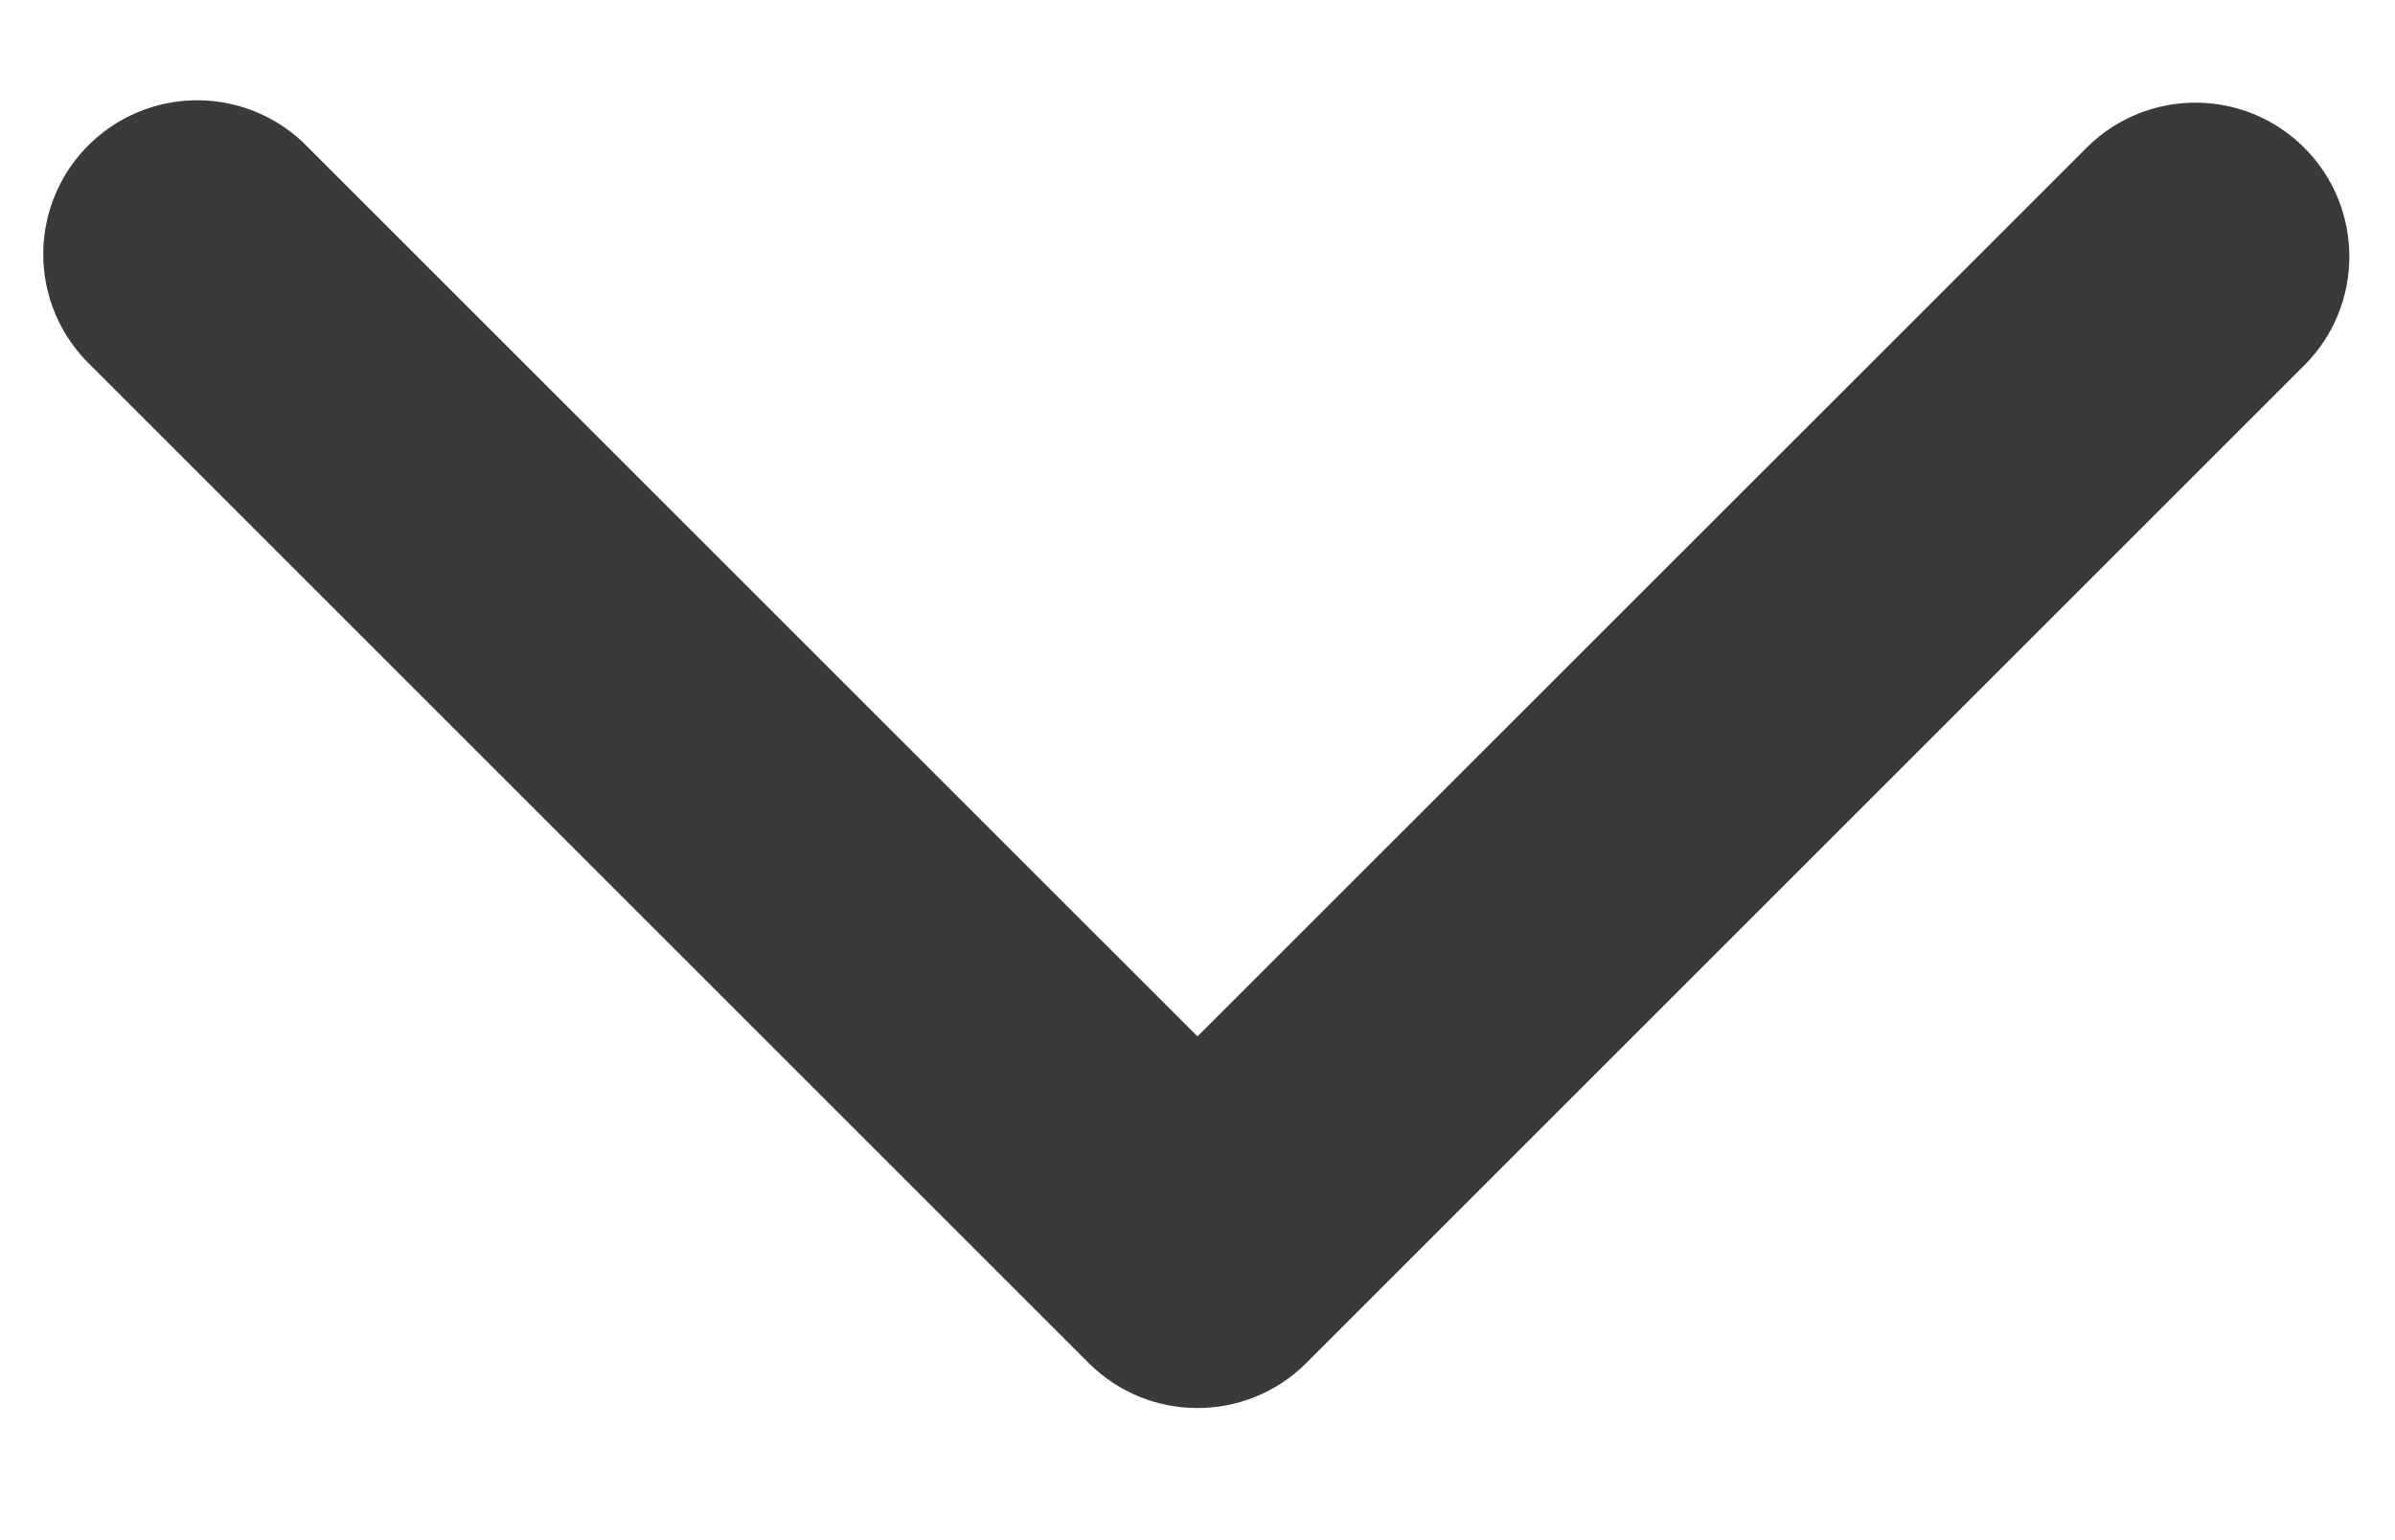
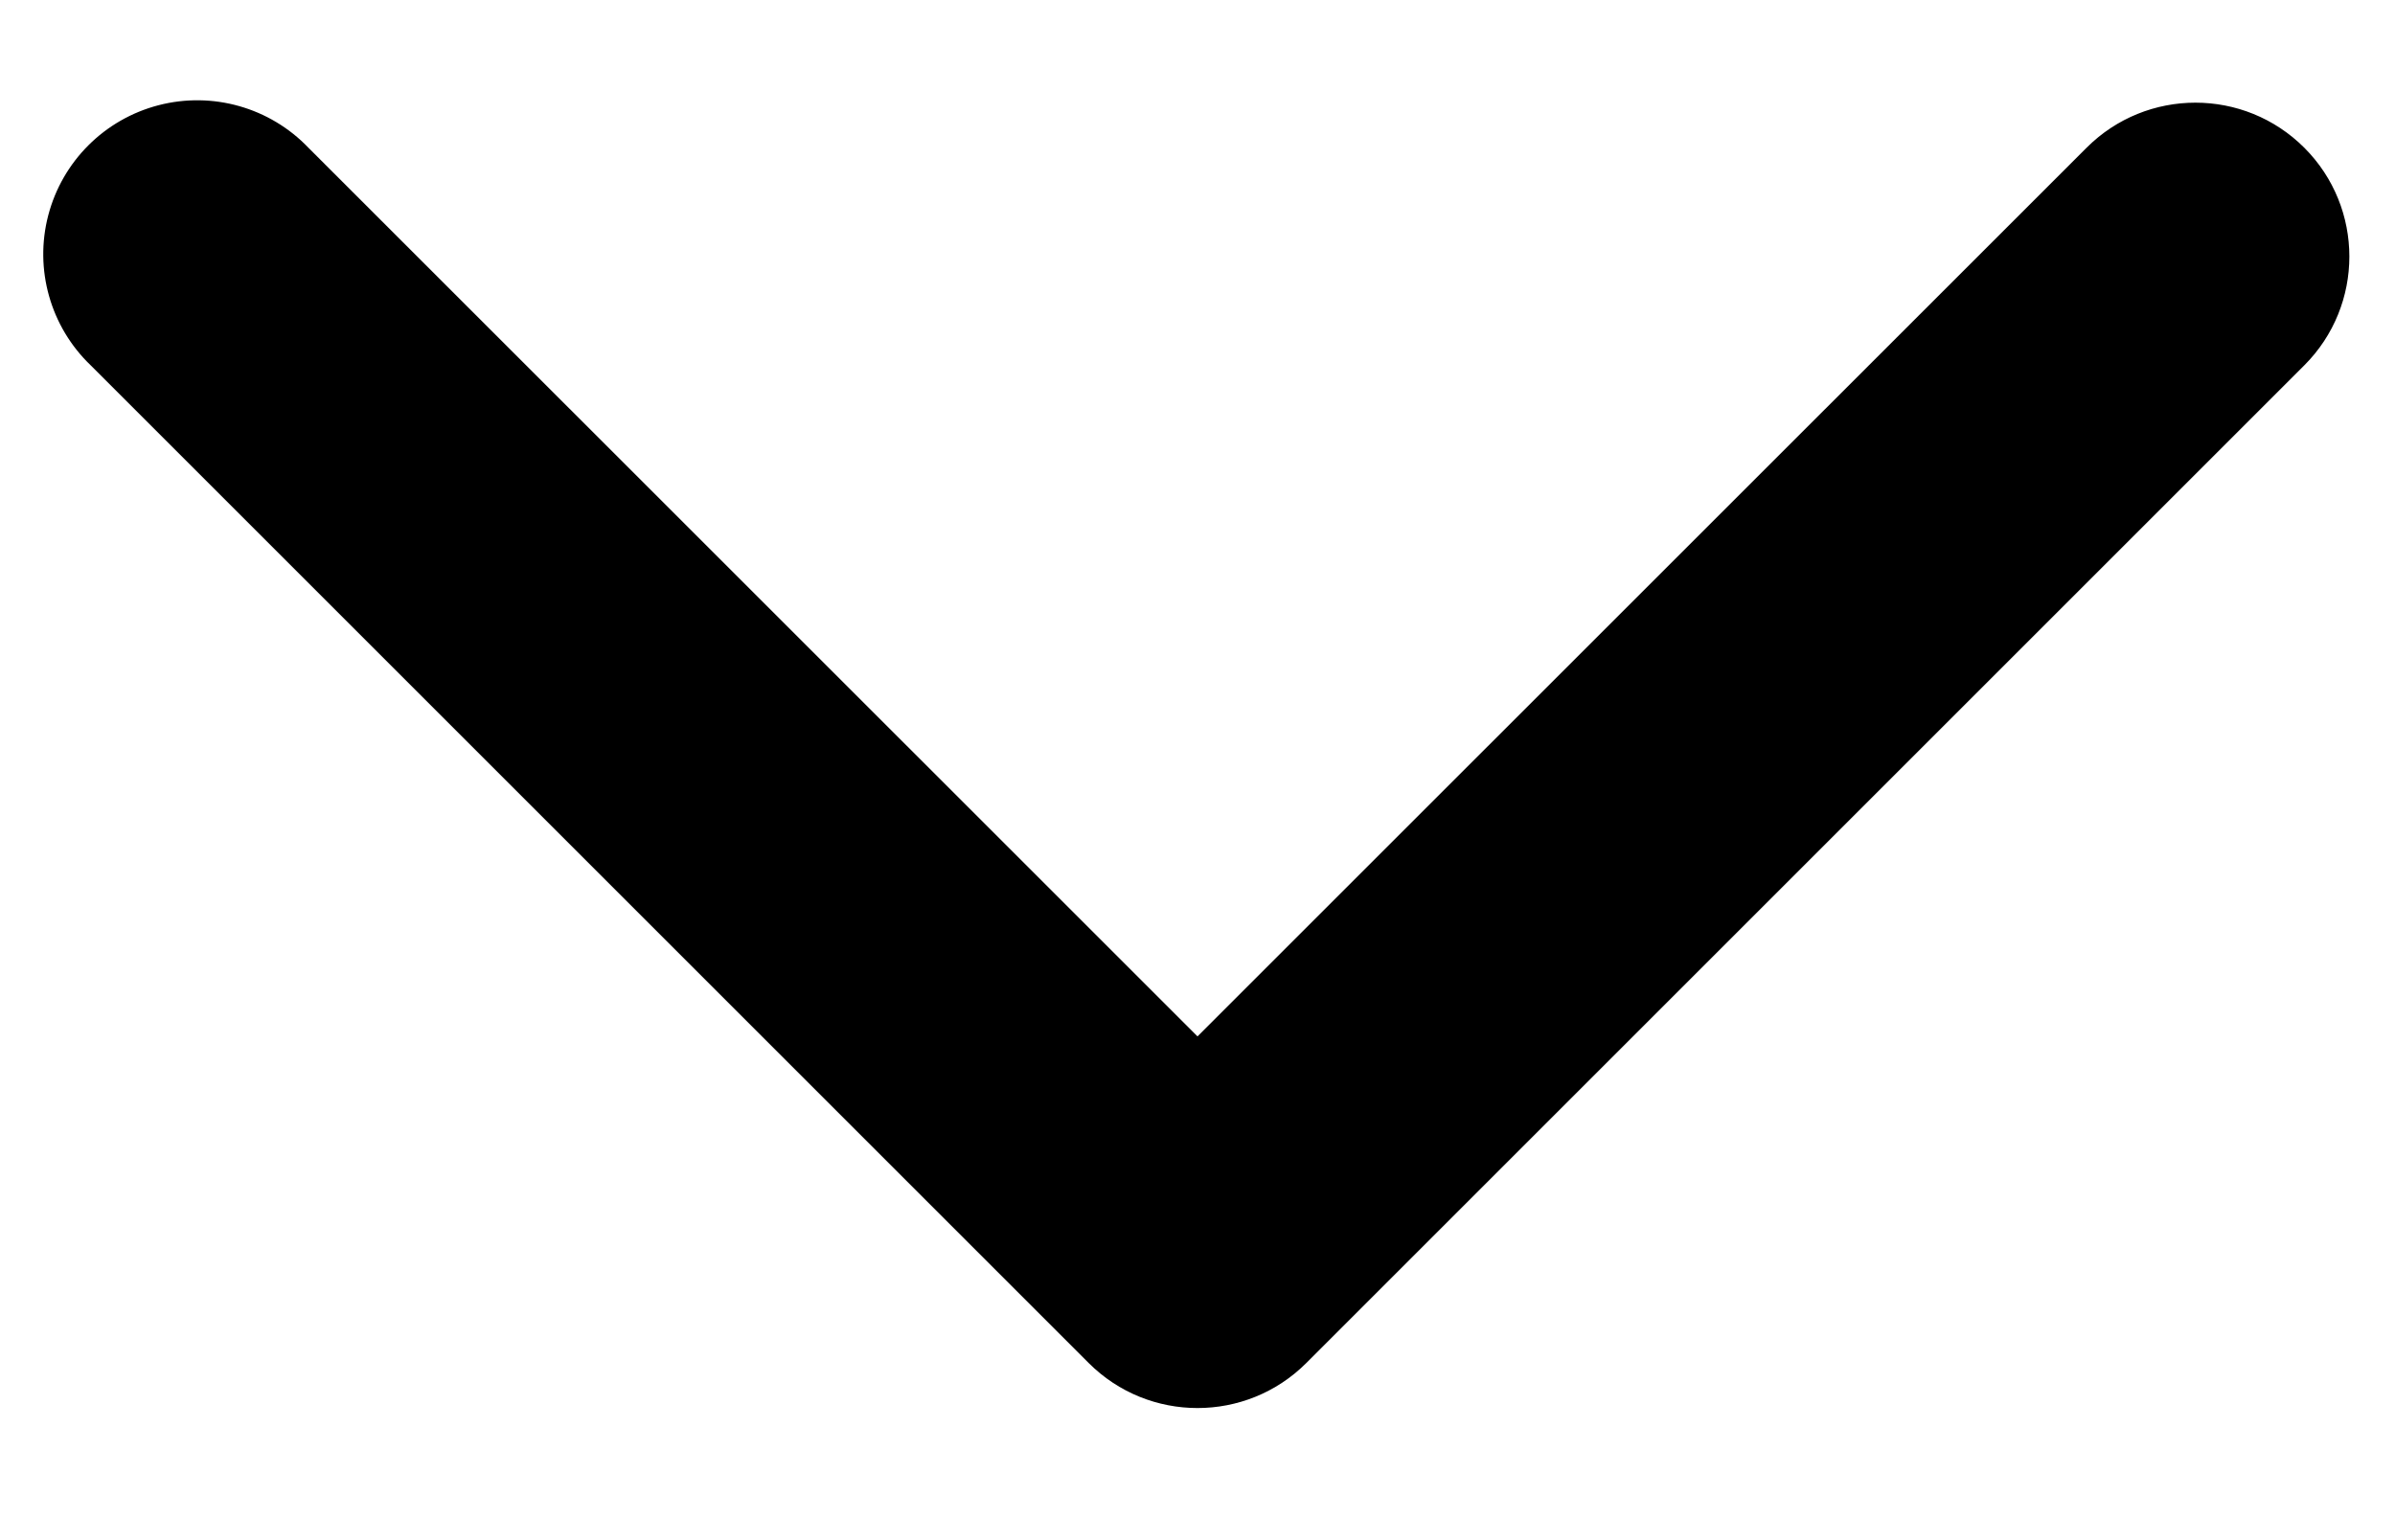
<svg xmlns="http://www.w3.org/2000/svg" width="14" height="9" fill="none">
-   <path fill-rule="evenodd" clip-rule="evenodd" d="M13.47.864a.9.9 0 010 1.272L7.636 7.97a.9.9 0 01-1.272 0L.53 2.136A.9.9 0 111.803.864L7 6.06 12.197.864a.9.9 0 011.273 0z" fill="#3A3A3A" />
+   <path fill-rule="evenodd" clip-rule="evenodd" d="M13.47.864a.9.9 0 010 1.272L7.636 7.97a.9.9 0 01-1.272 0L.53 2.136A.9.9 0 111.803.864L7 6.06 12.197.864a.9.9 0 011.273 0z" fill="#000000" />
</svg>
